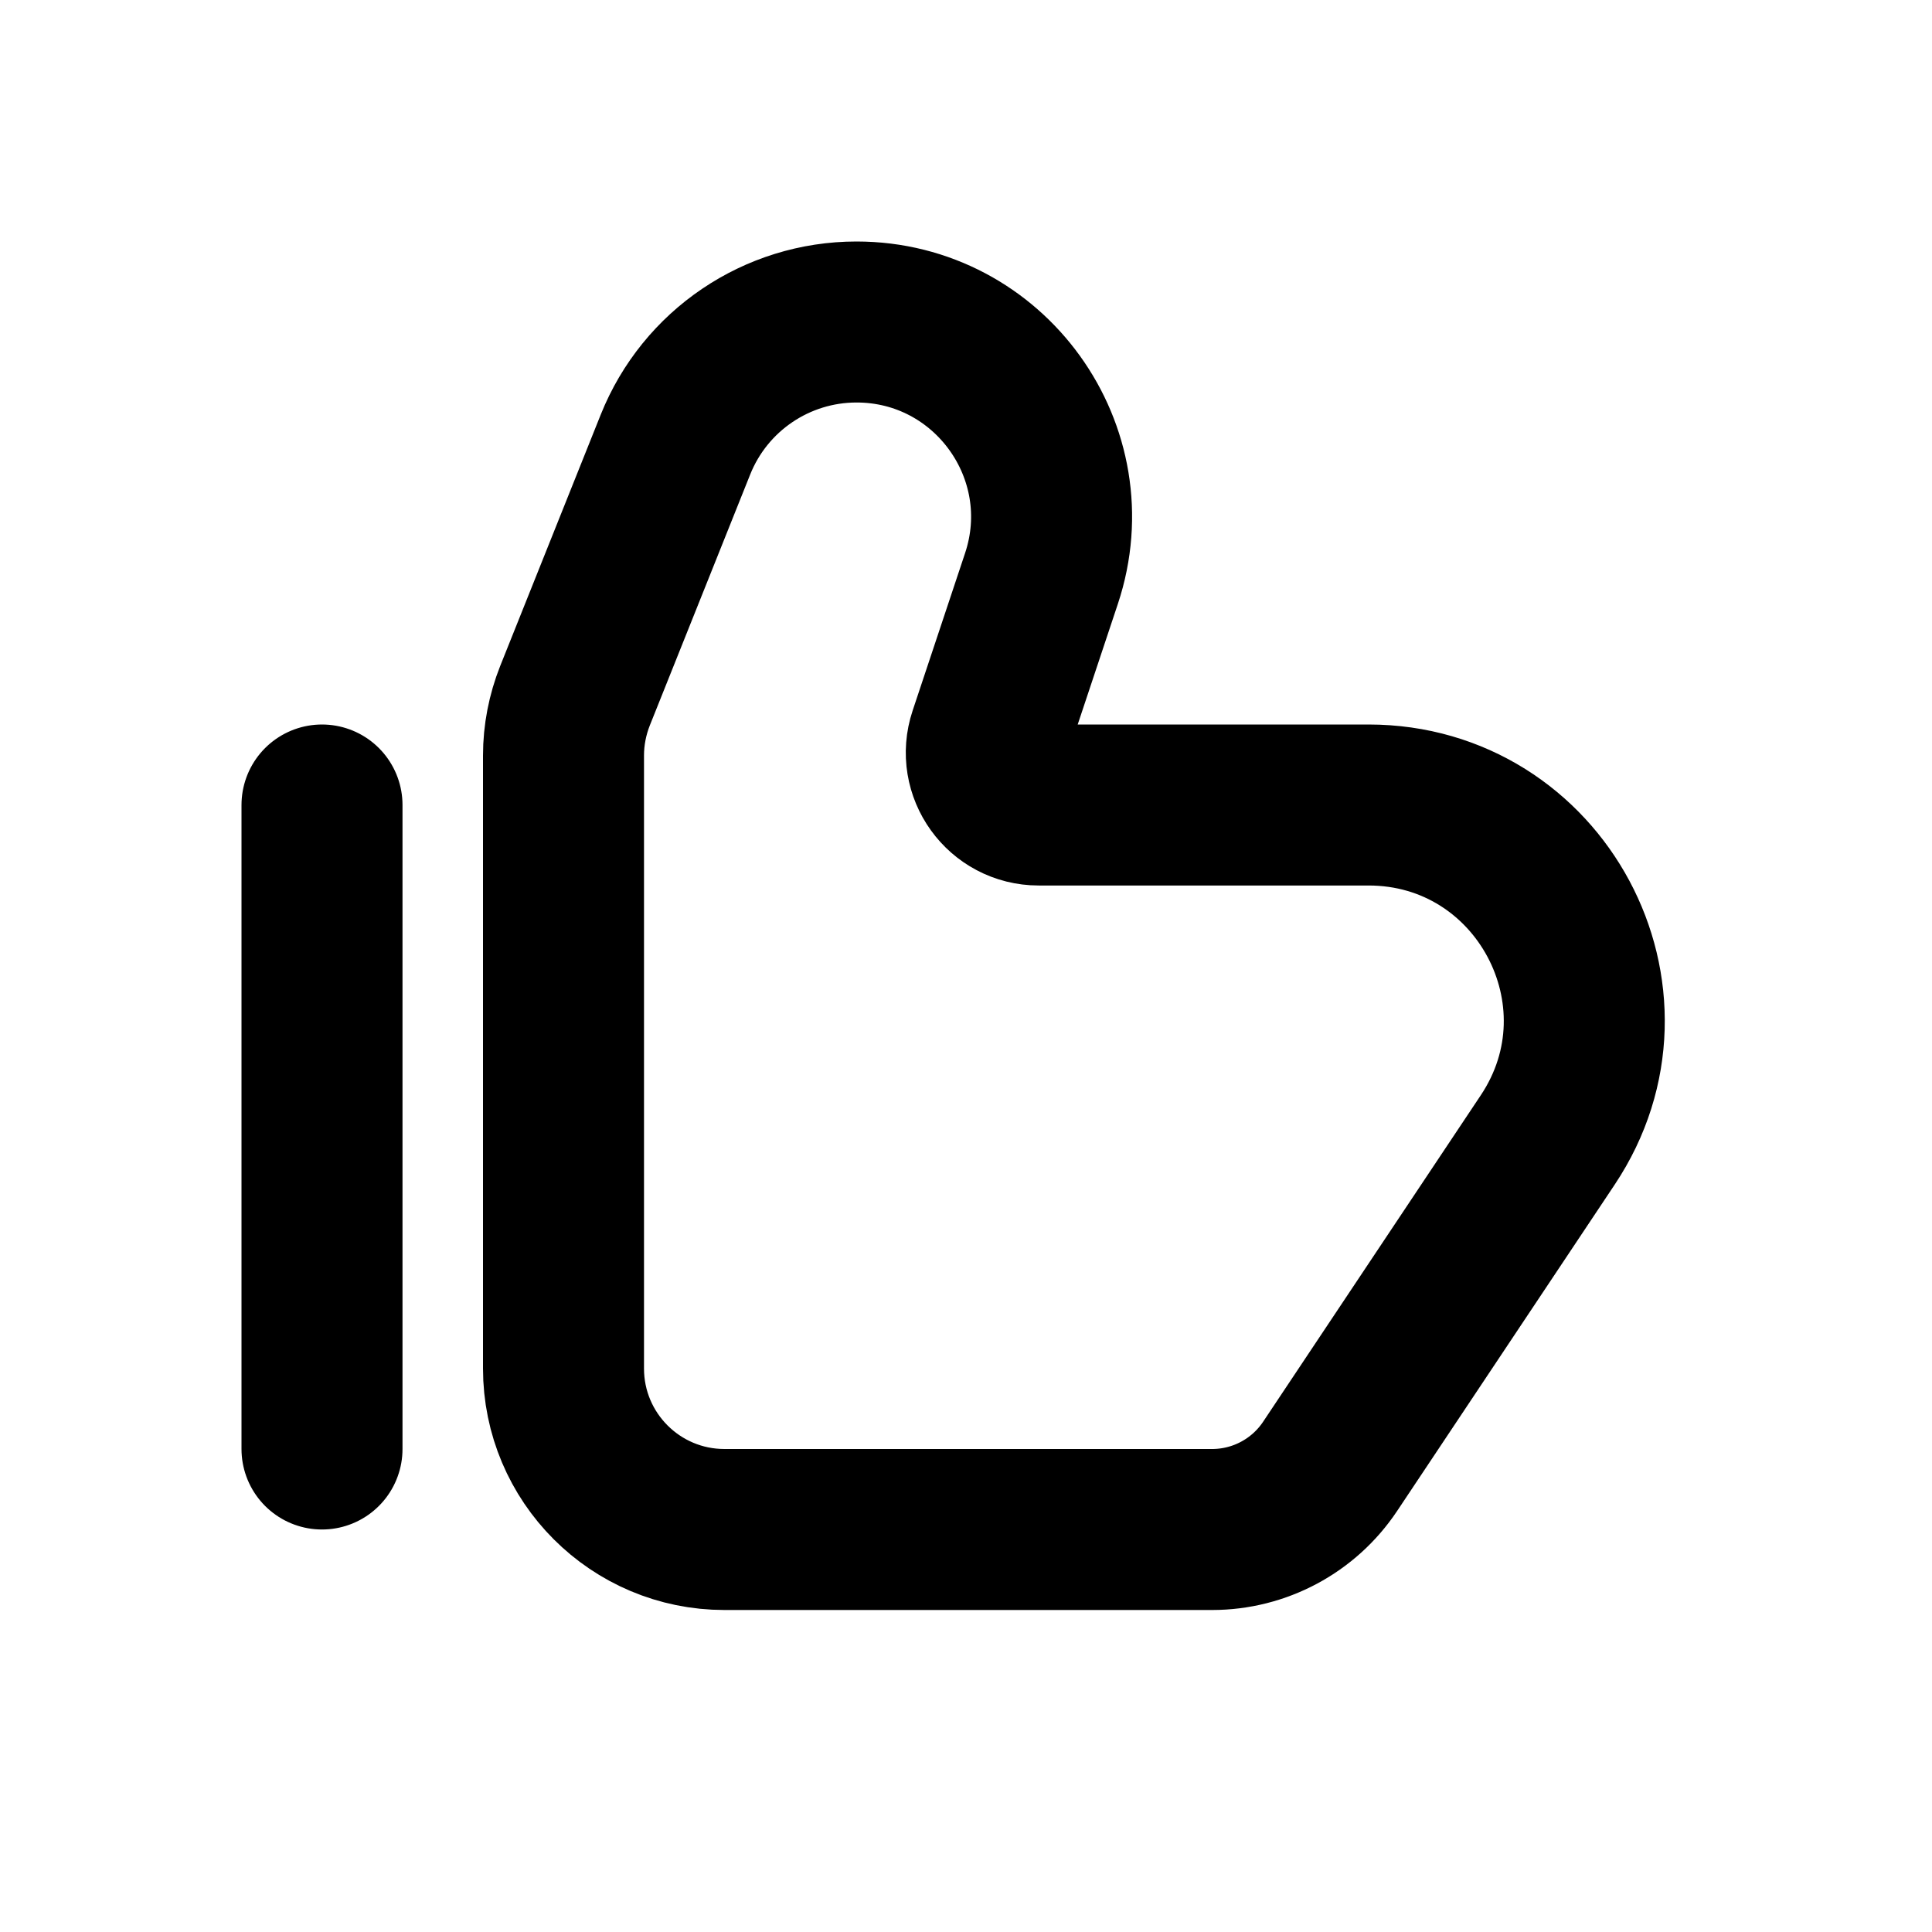
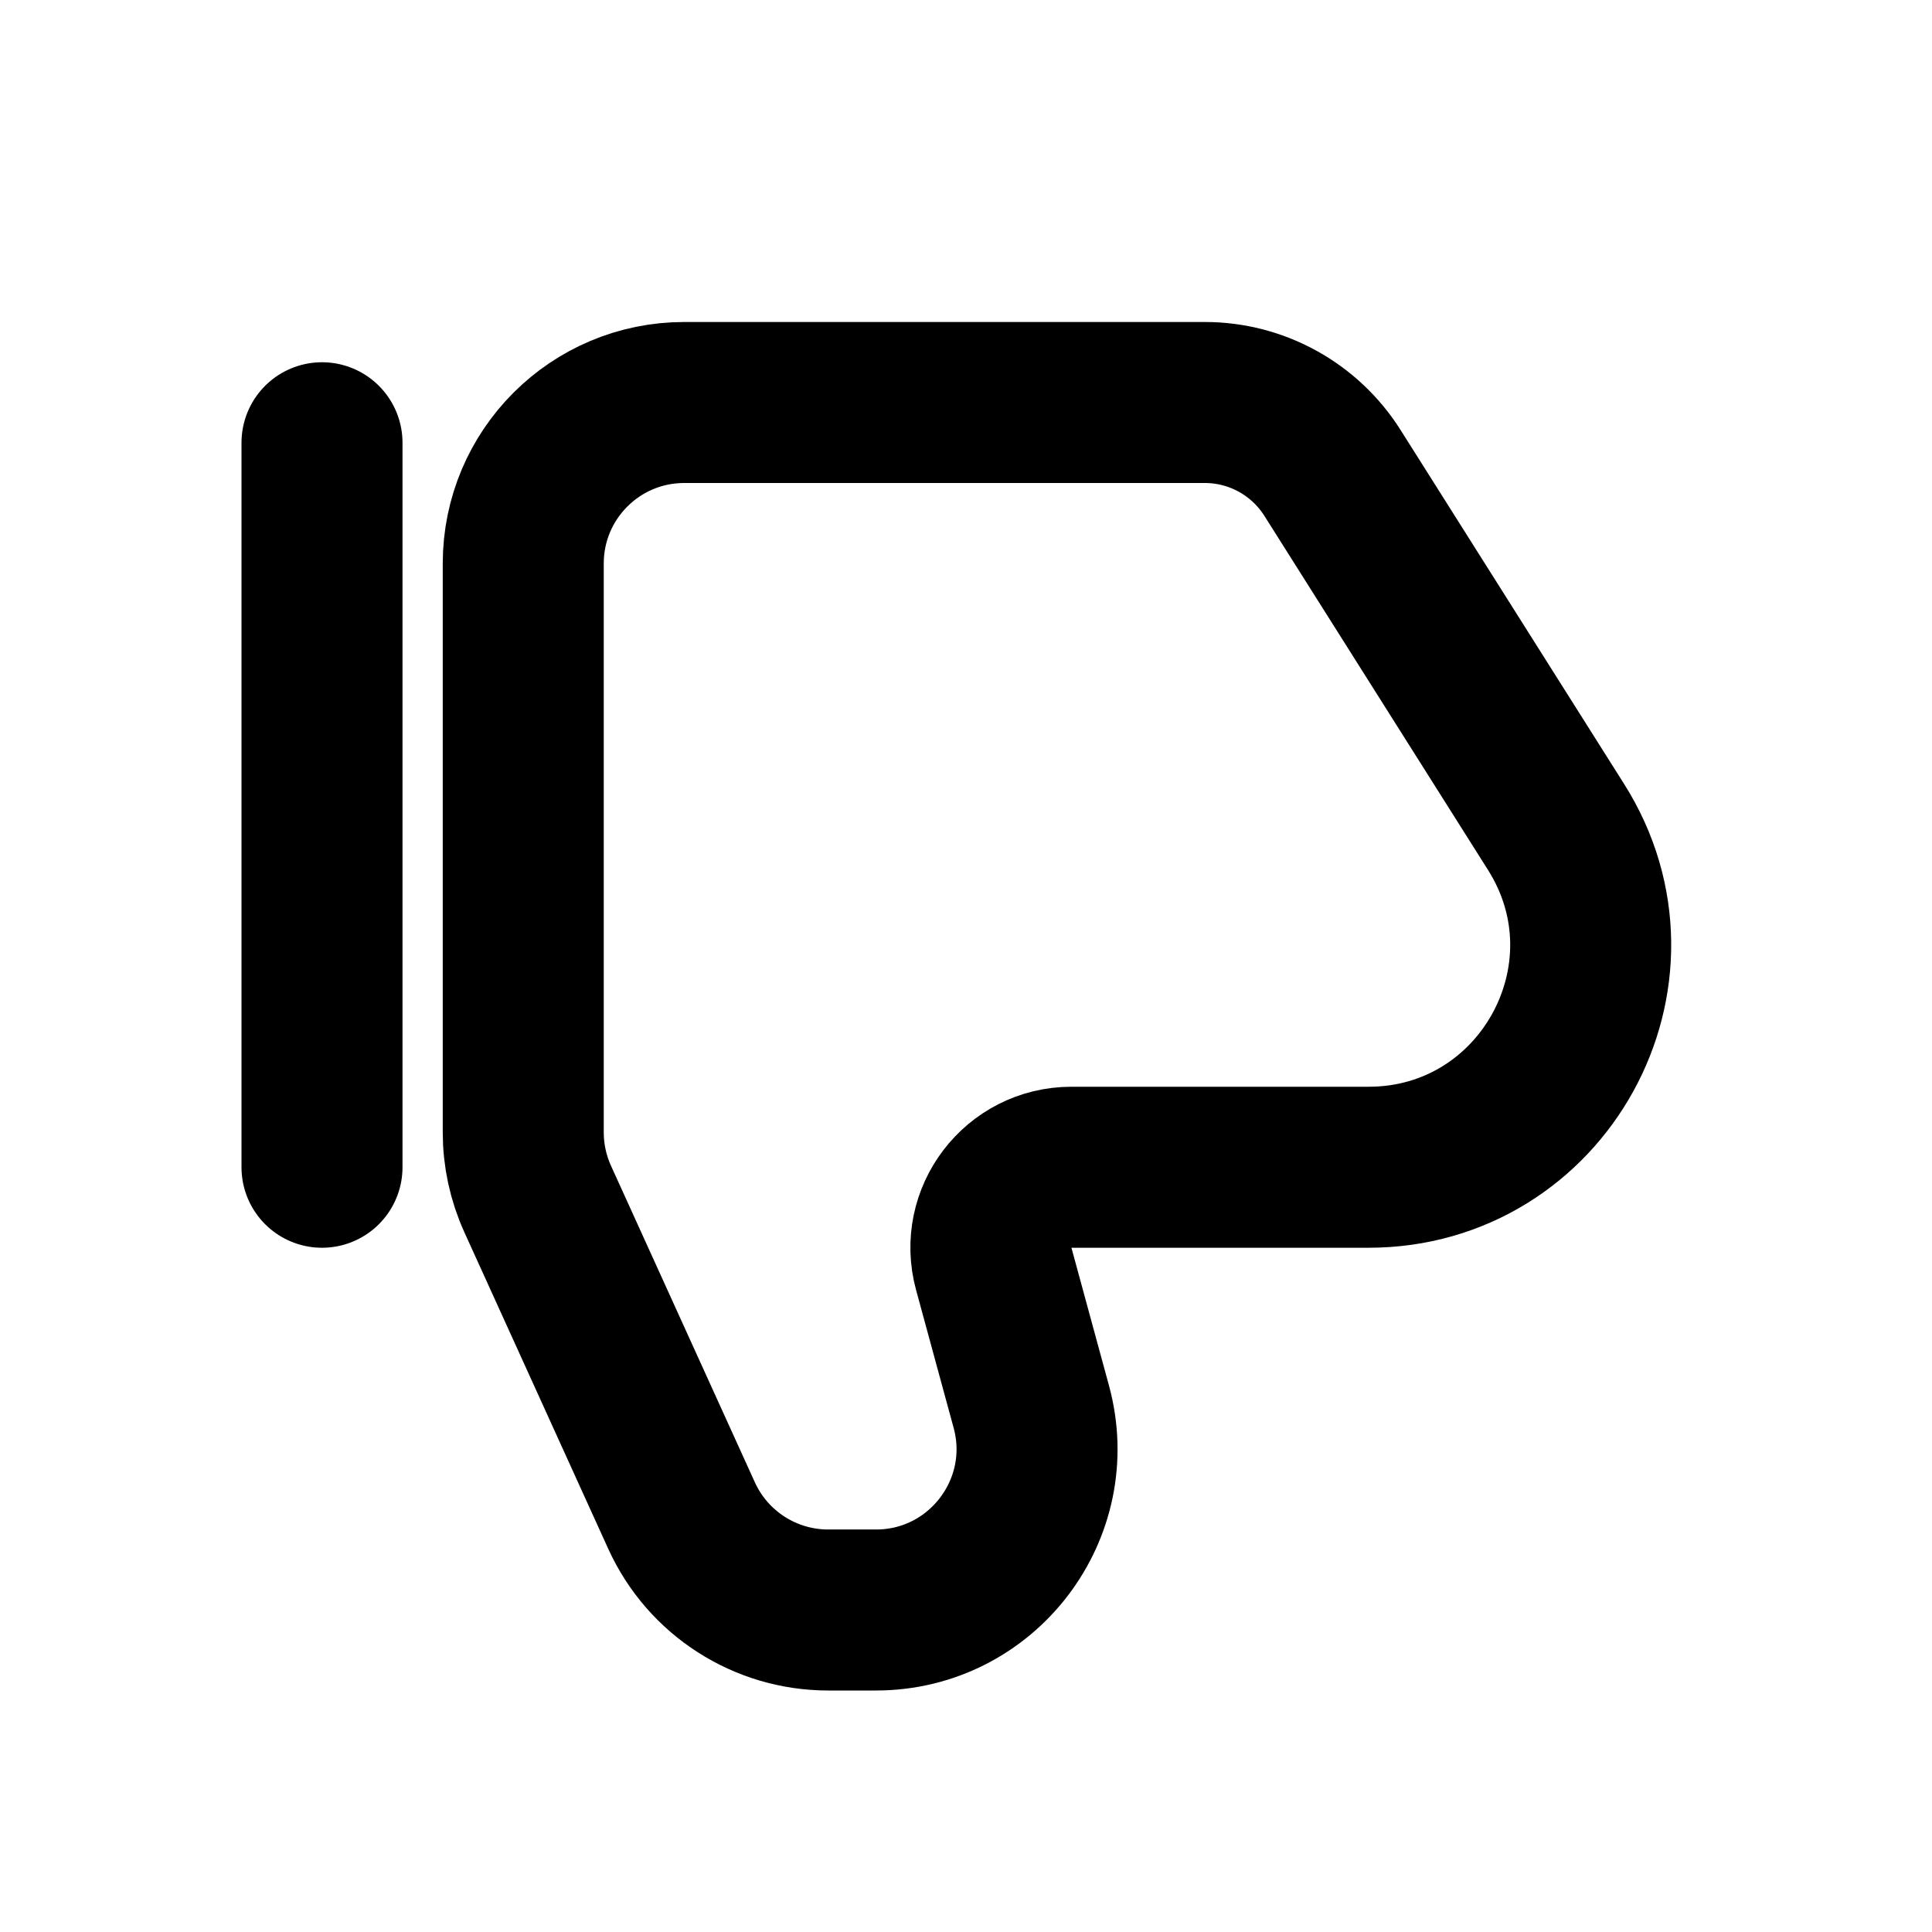
<svg xmlns="http://www.w3.org/2000/svg" width="24" height="24" viewBox="0 0 24 24" fill="none">
-   <path d="M4 10V18M9 19V19C7.895 19 7 18.105 7 17V9.385C7 9.131 7.049 8.879 7.143 8.642L8.391 5.522C8.759 4.603 9.649 4 10.64 4V4C12.293 4 13.46 5.62 12.937 7.188L12.286 9.143C12.145 9.565 12.459 10 12.903 10H17V10C19.137 10 20.412 12.382 19.227 14.16L16.523 18.216C16.196 18.706 15.646 19 15.057 19H9Z" stroke="currentColor" stroke-width="2" stroke-linecap="round" />
+   <path d="M4 14.5V5.5M9 5H8.5C7.395 5 6.5 5.895 6.5 7V14.067C6.5 14.352 6.561 14.634 6.679 14.894L8.467 18.828C8.792 19.542 9.504 20 10.288 20H10.882C12.2 20 13.158 18.746 12.811 17.474L12.345 15.763C12.171 15.127 12.65 14.5 13.309 14.5H17V14.5C19.17 14.5 20.489 12.108 19.33 10.273L16.552 5.874C16.208 5.33 15.61 5 14.967 5H9Z" stroke="currentColor" stroke-width="2" stroke-linecap="round" />
</svg>
